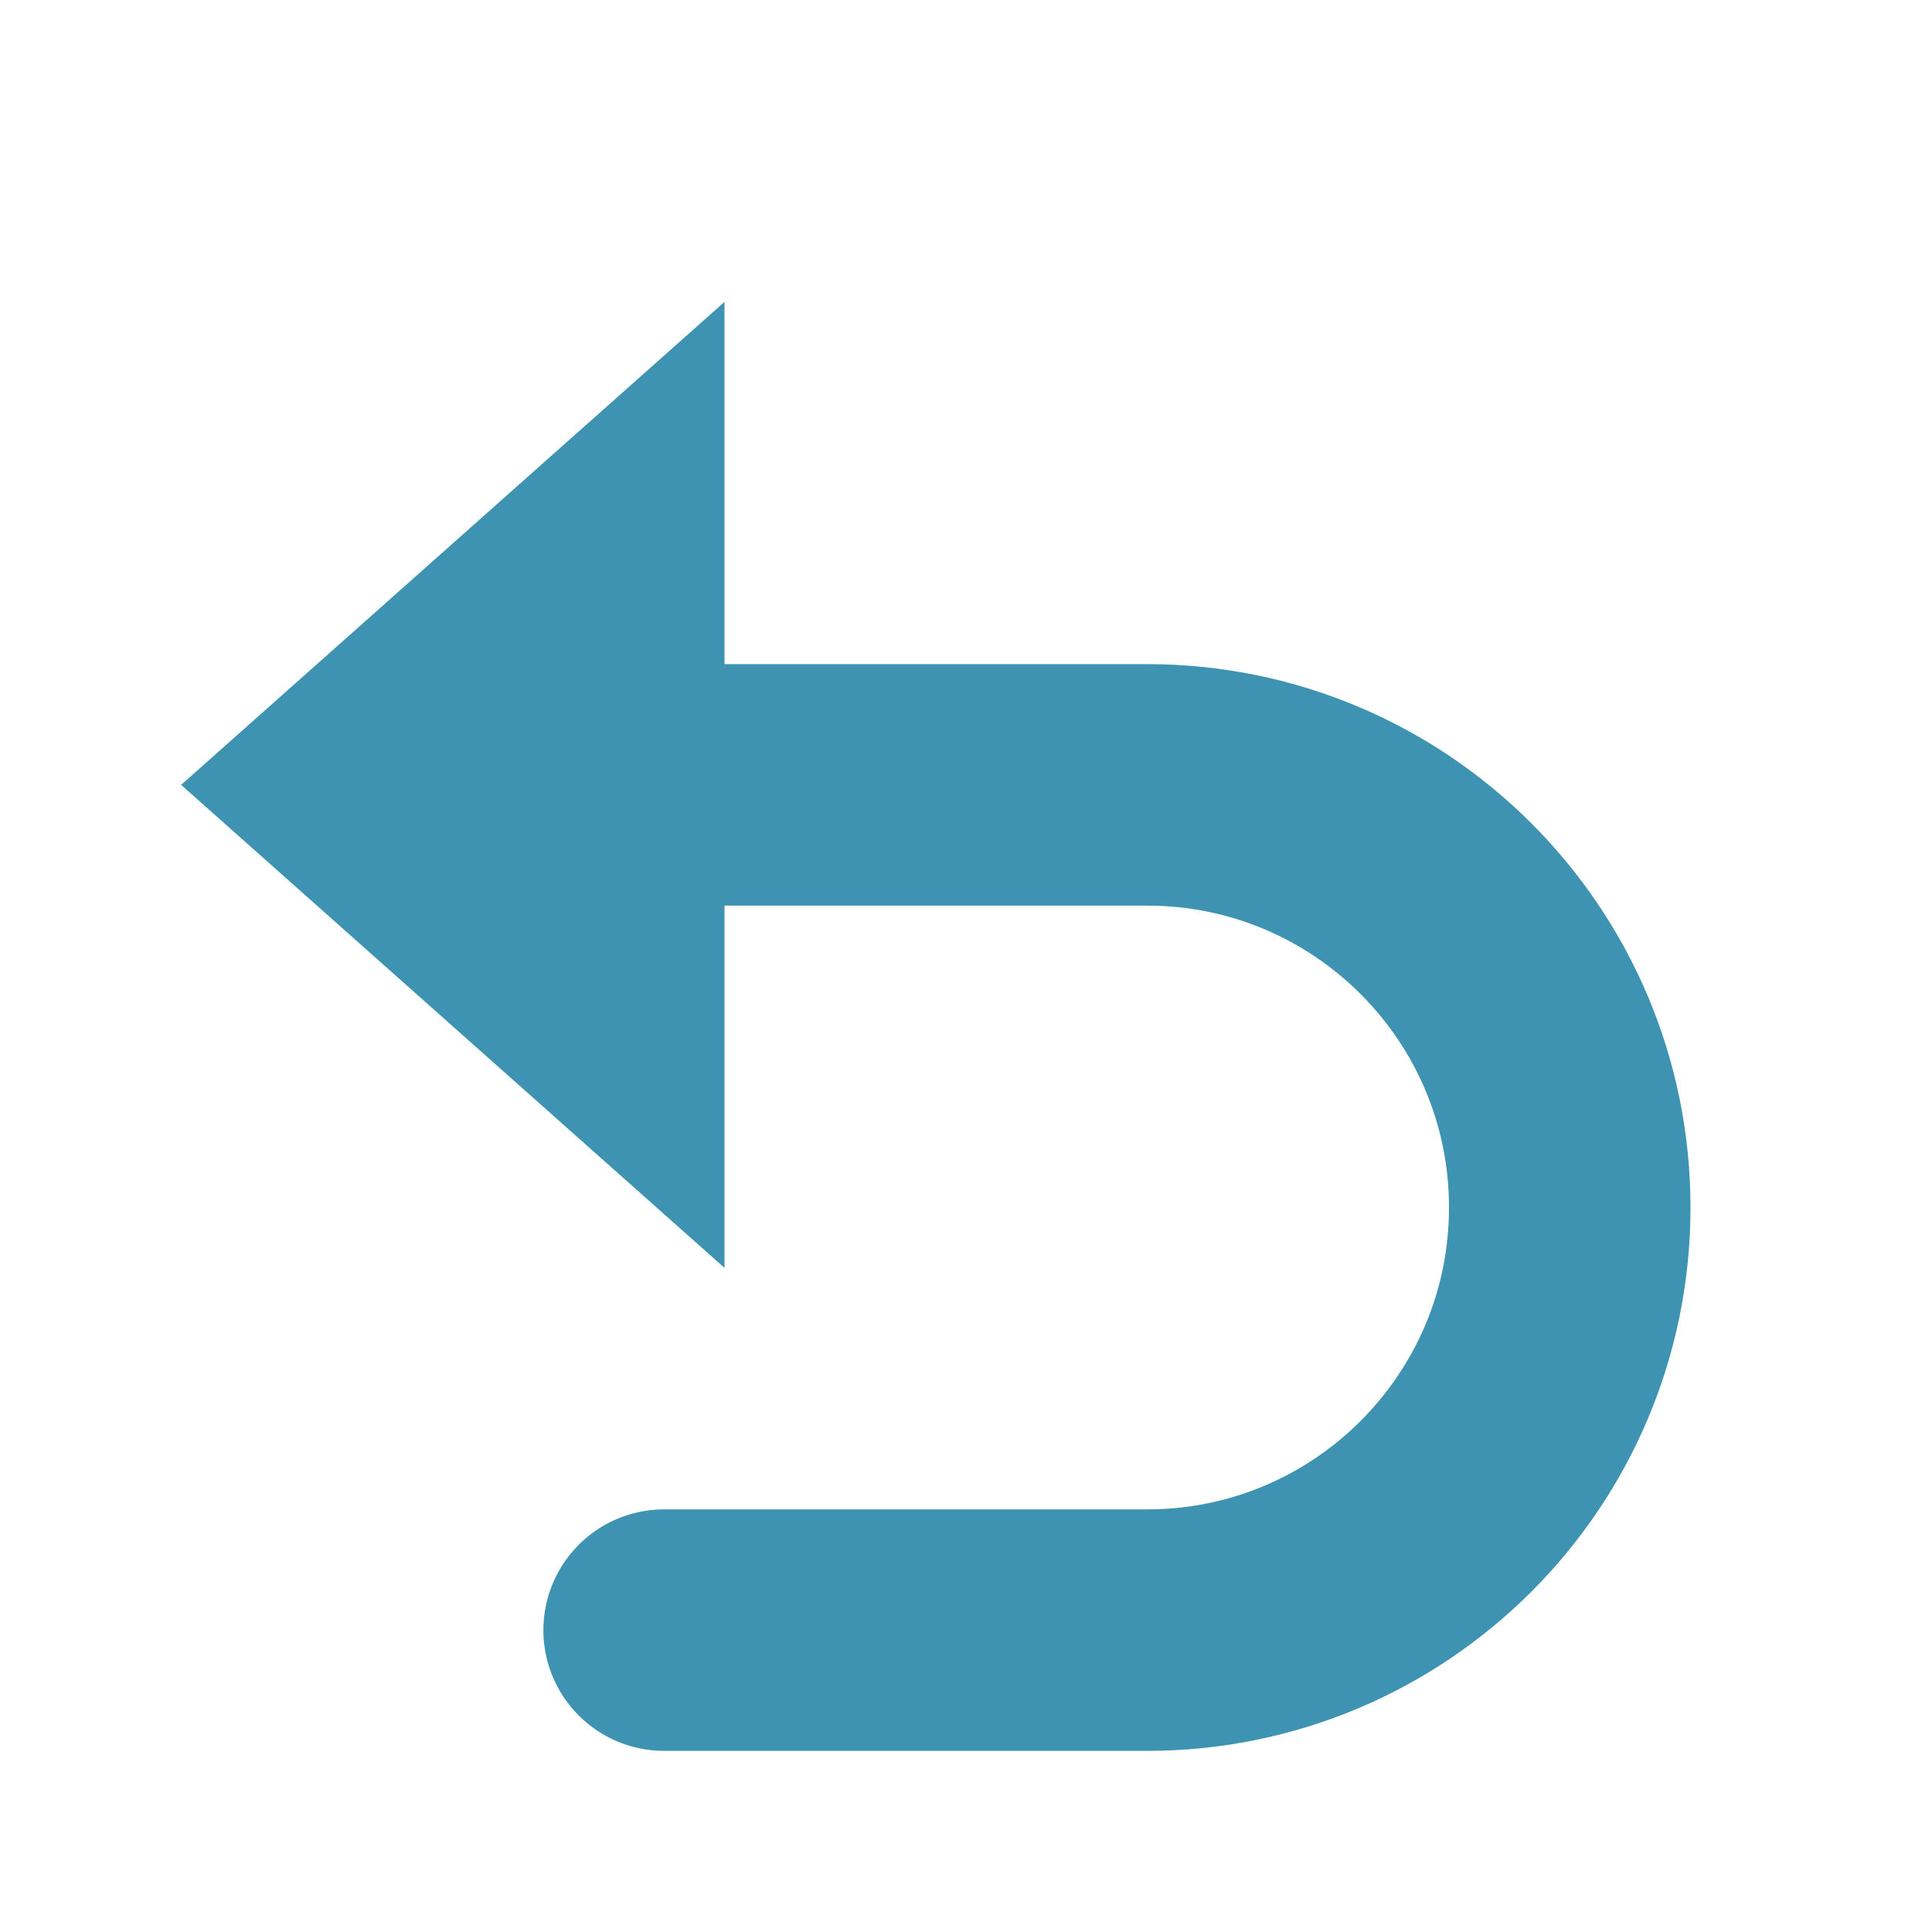
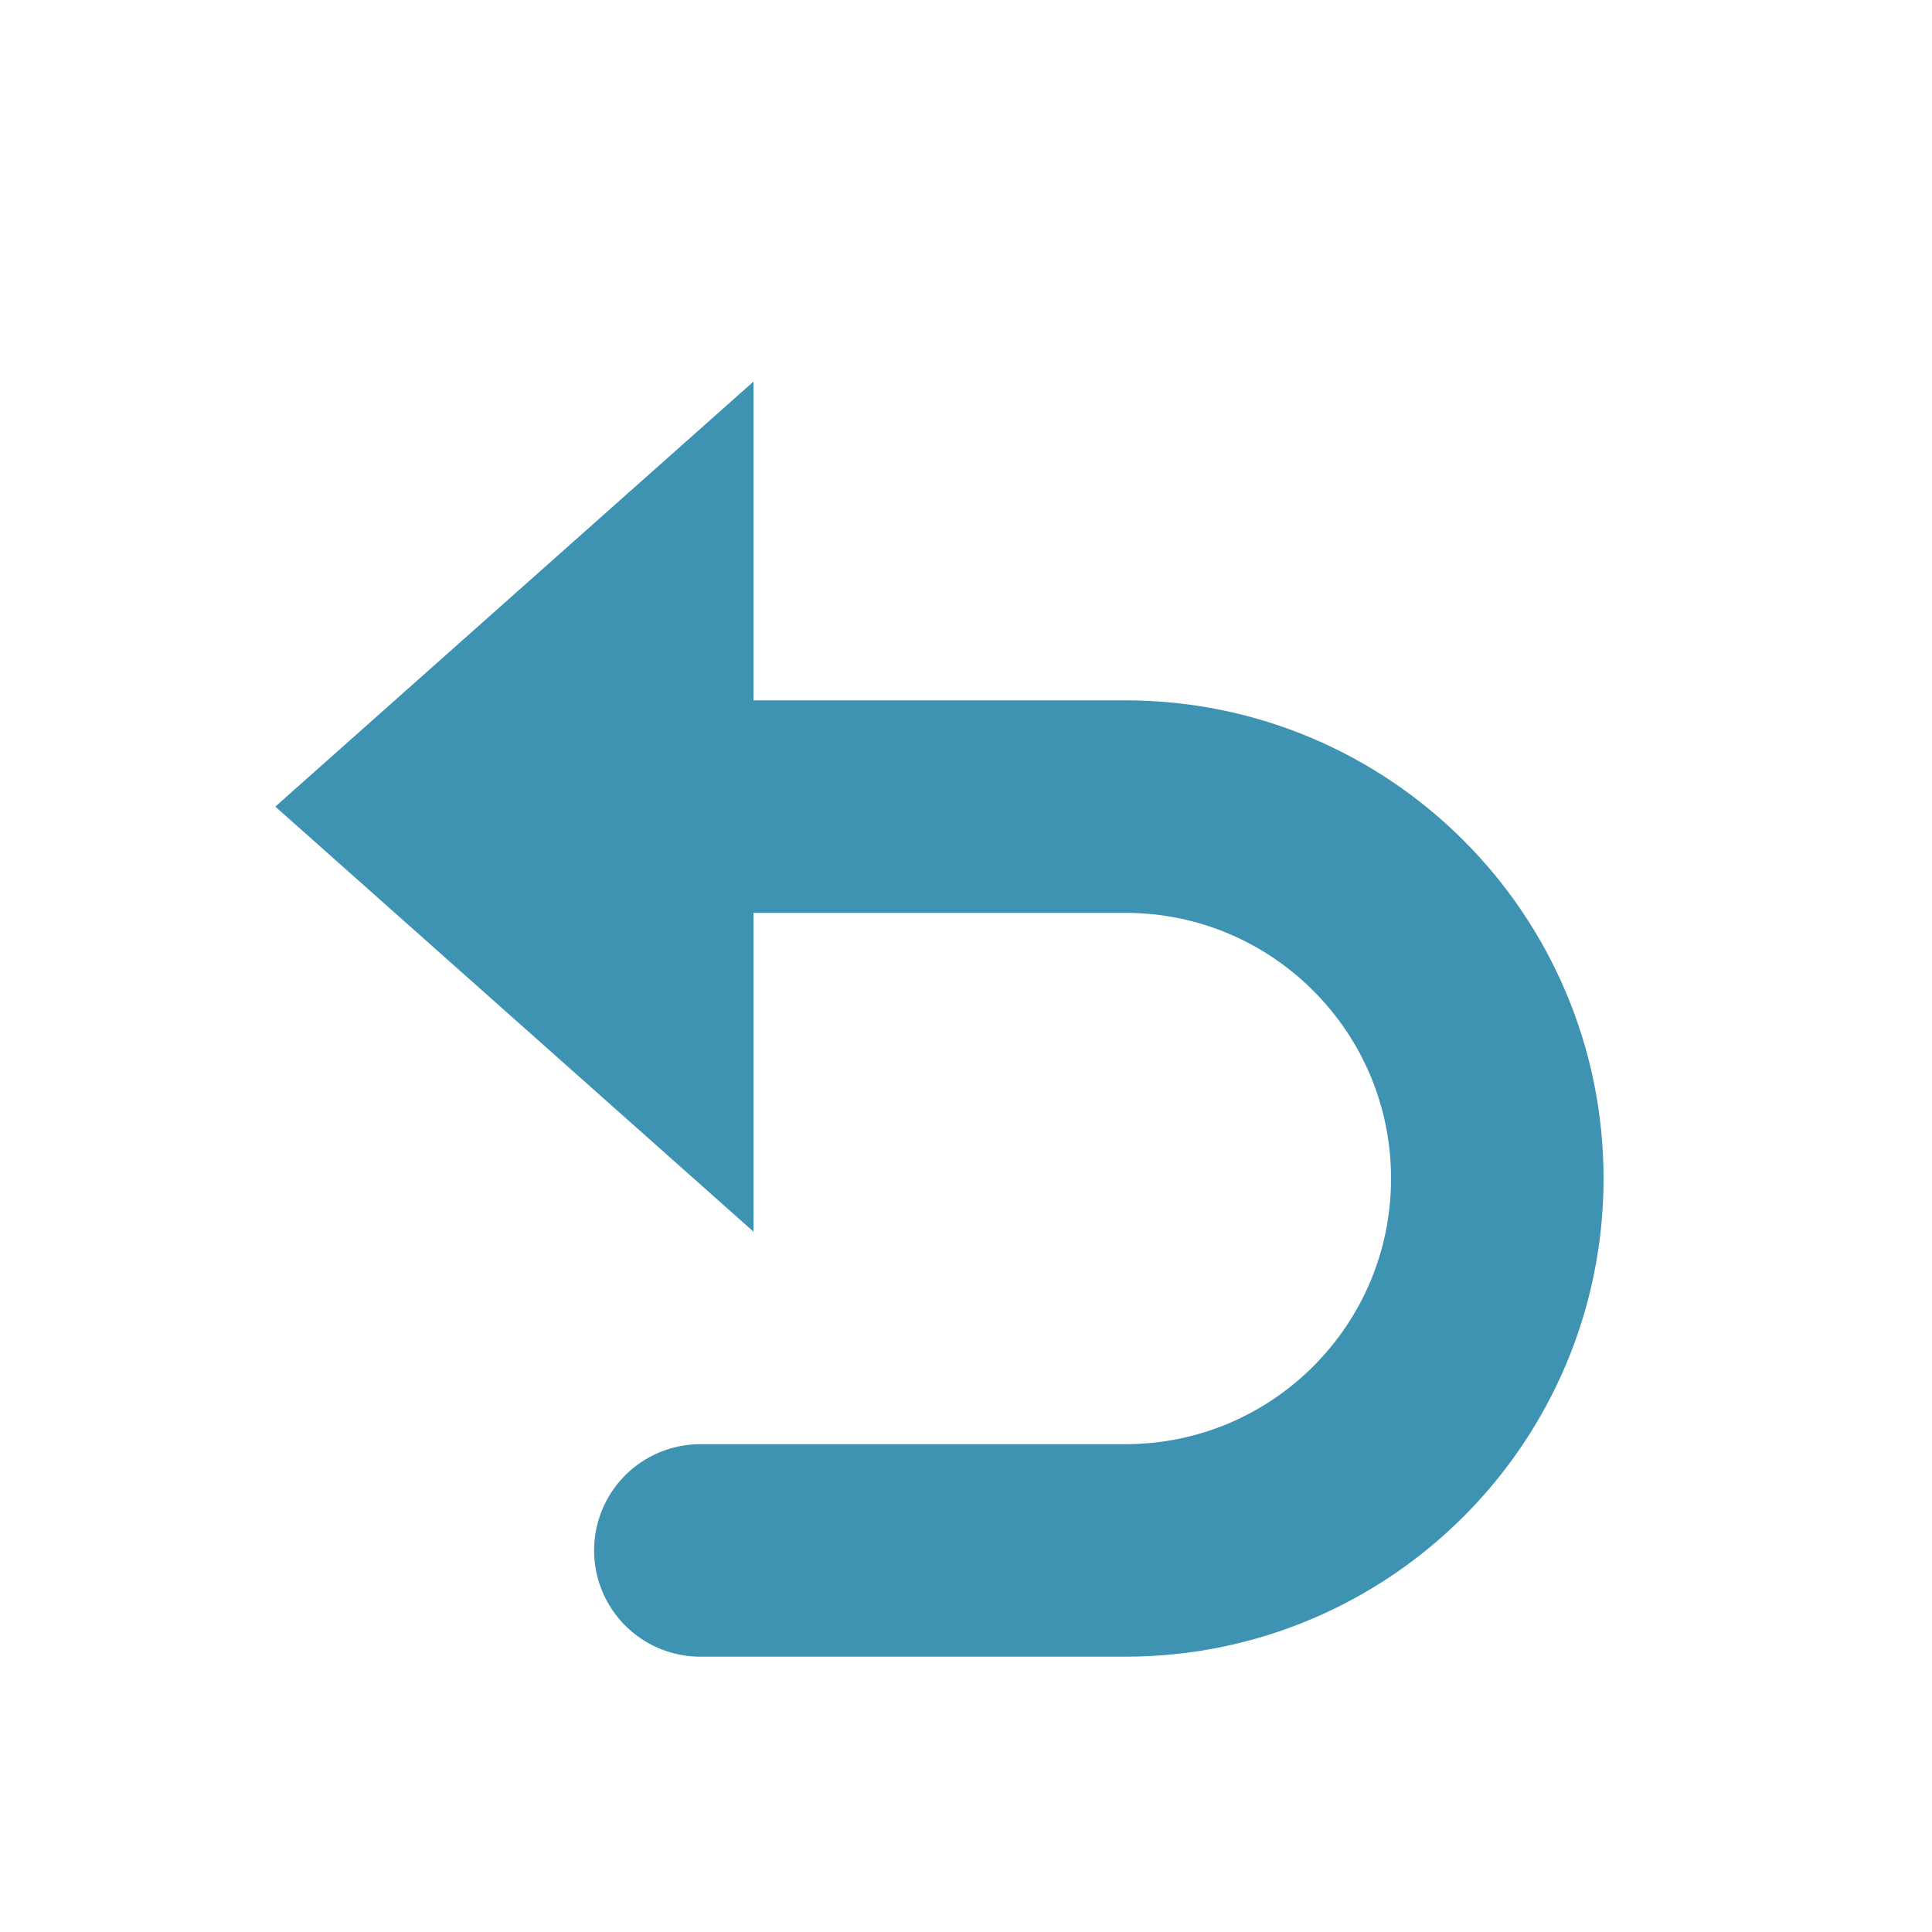
<svg xmlns="http://www.w3.org/2000/svg" viewBox="0 0 64 64" role="img" aria-label="undo">
-   <path d="M20 26H38A14 14 0 0 1 38 54H22" fill="none" stroke="#3f93b2" stroke-width="8" stroke-linecap="round" stroke-linejoin="round" />
-   <polygon points="6,26 24,10 24,42" fill="#3f93b2" />
+   <g transform="translate(32 32) scale(.88) translate(-32 -32)">
+     <path d="M20 26H38A14 14 0 0 1 38 54H22" fill="none" stroke="#3f93b2" stroke-width="8" stroke-linecap="round" stroke-linejoin="round" />
+     <polygon points="6,26 24,10 24,42" fill="#3f93b2" />
+   </g>
</svg>
